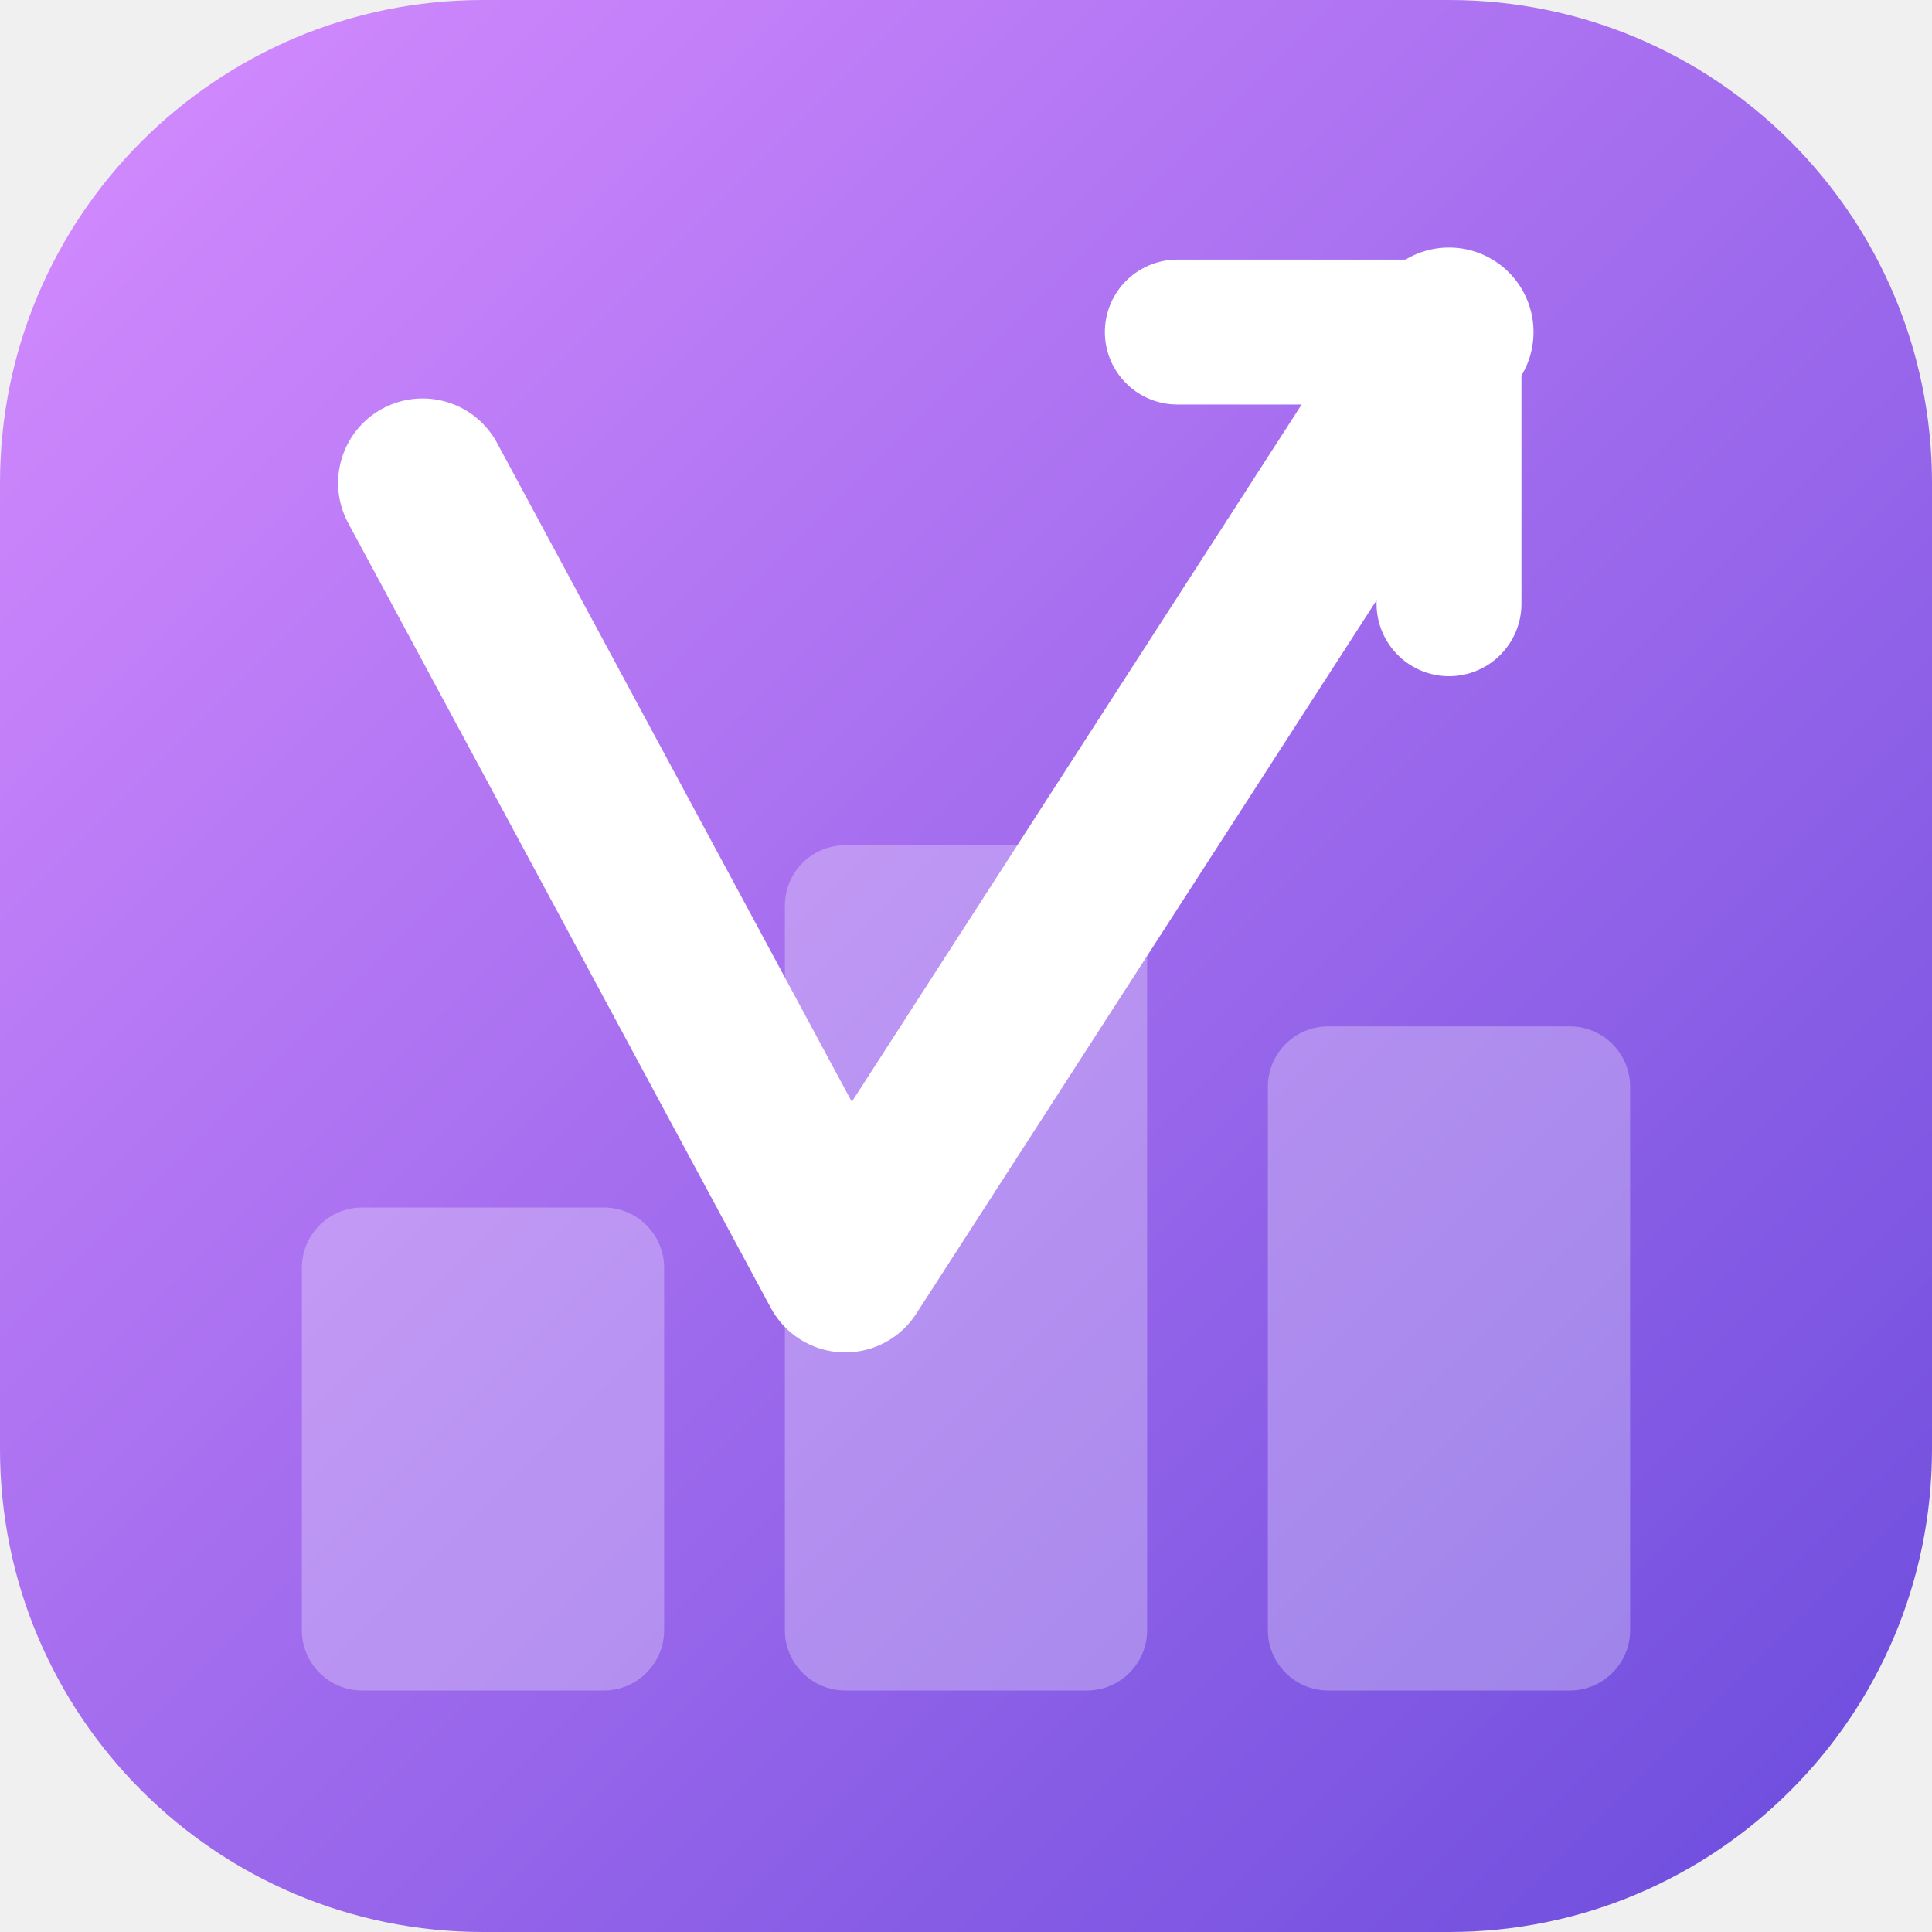
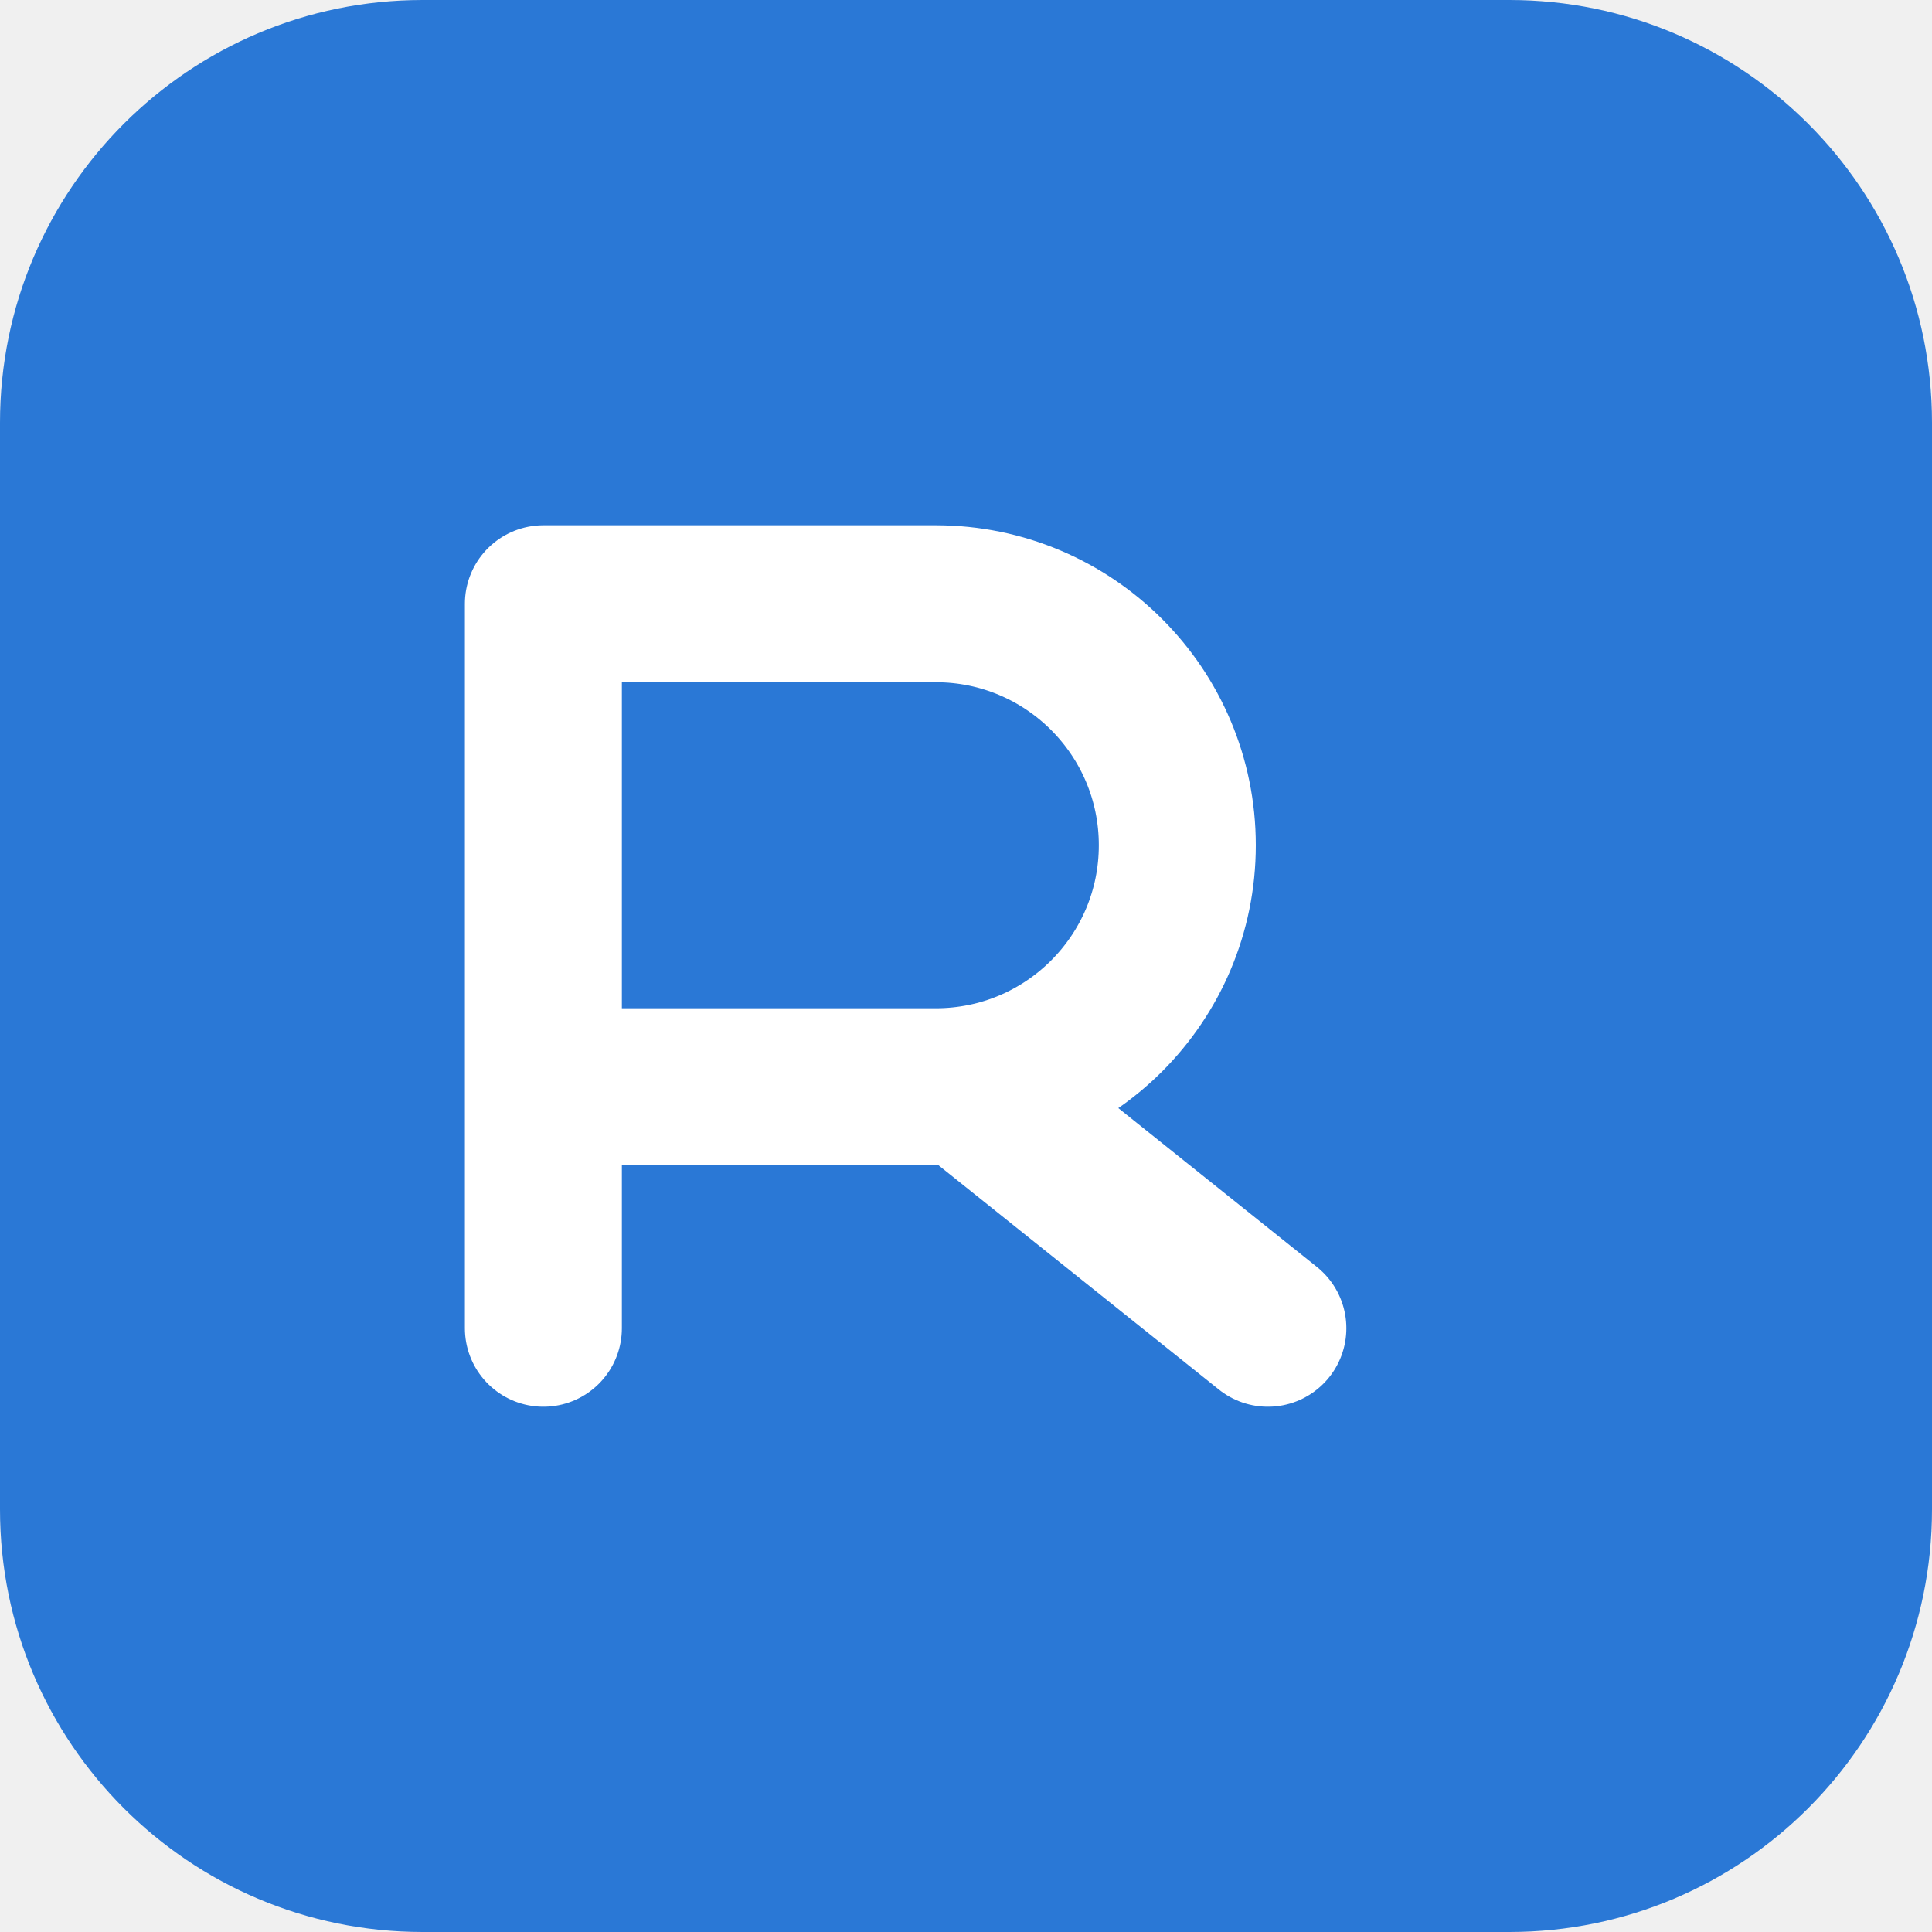
<svg xmlns="http://www.w3.org/2000/svg" viewBox="0 0 32 32">
-   <defs>
-     <linearGradient id="g" x2="32" y2="32" gradientUnits="userSpaceOnUse">
-       <stop stop-color="#d78cff" />
-       <stop offset="1" stop-color="#6a4bdc" />
-     </linearGradient>
-   </defs>
-   <rect width="32" height="32" rx="8" fill="url(#g)" />
-   <g fill="#fff" fill-opacity=".28">
-     <rect x="5" y="20" width="6" height="8" rx="1" />
-     <rect x="13" y="14" width="6" height="14" rx="1" />
-     <rect x="21" y="17" width="6" height="11" rx="1" />
-   </g>
-   <path d="M7 8l7 13 10-15.5" fill="none" stroke="#fff" stroke-width="2.8" stroke-linecap="round" stroke-linejoin="round" />
-   <path d="M19.5 5.5h4.5v4.5" fill="none" stroke="#fff" stroke-width="2.4" stroke-linecap="round" stroke-linejoin="round" />
+   <rect width="32" height="32" rx="7" fill="#2a78d6" />
+   <path d="M9 22V10h6.5a4 4 0 0 1 0 8H9m7 0 5 4" fill="none" stroke="#fff" stroke-width="2.6" stroke-linecap="round" stroke-linejoin="round" />
</svg>
